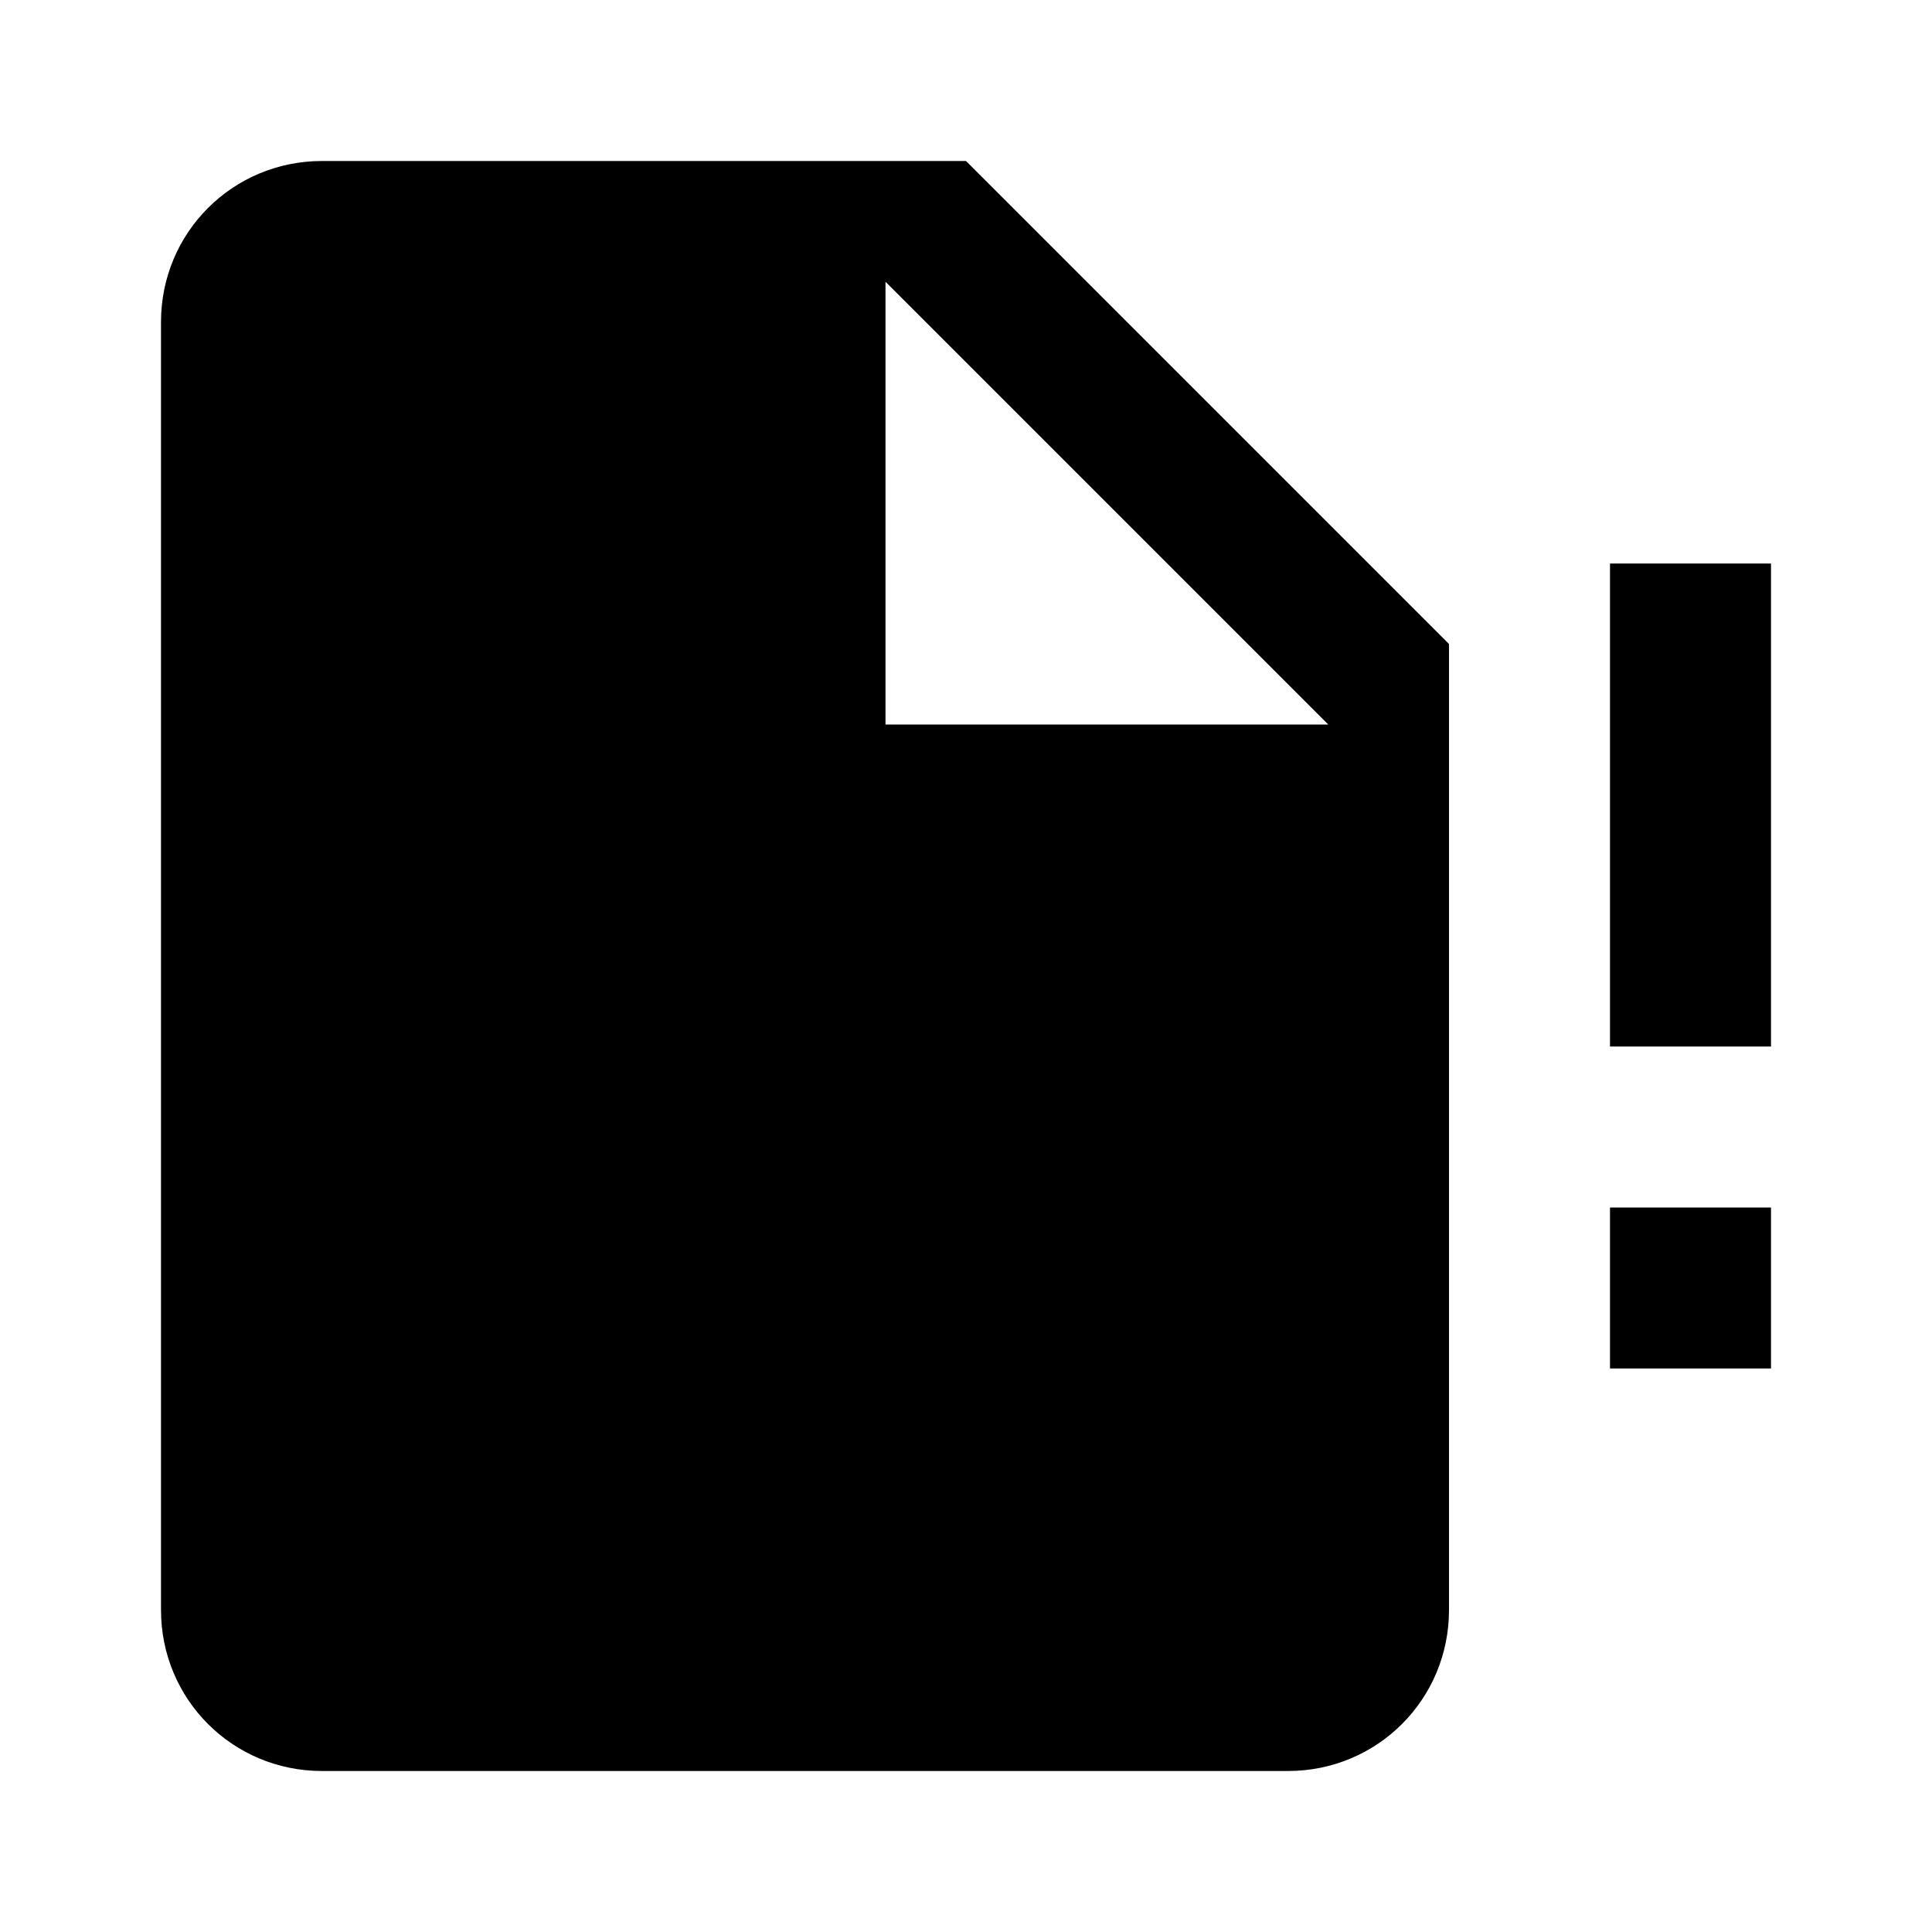
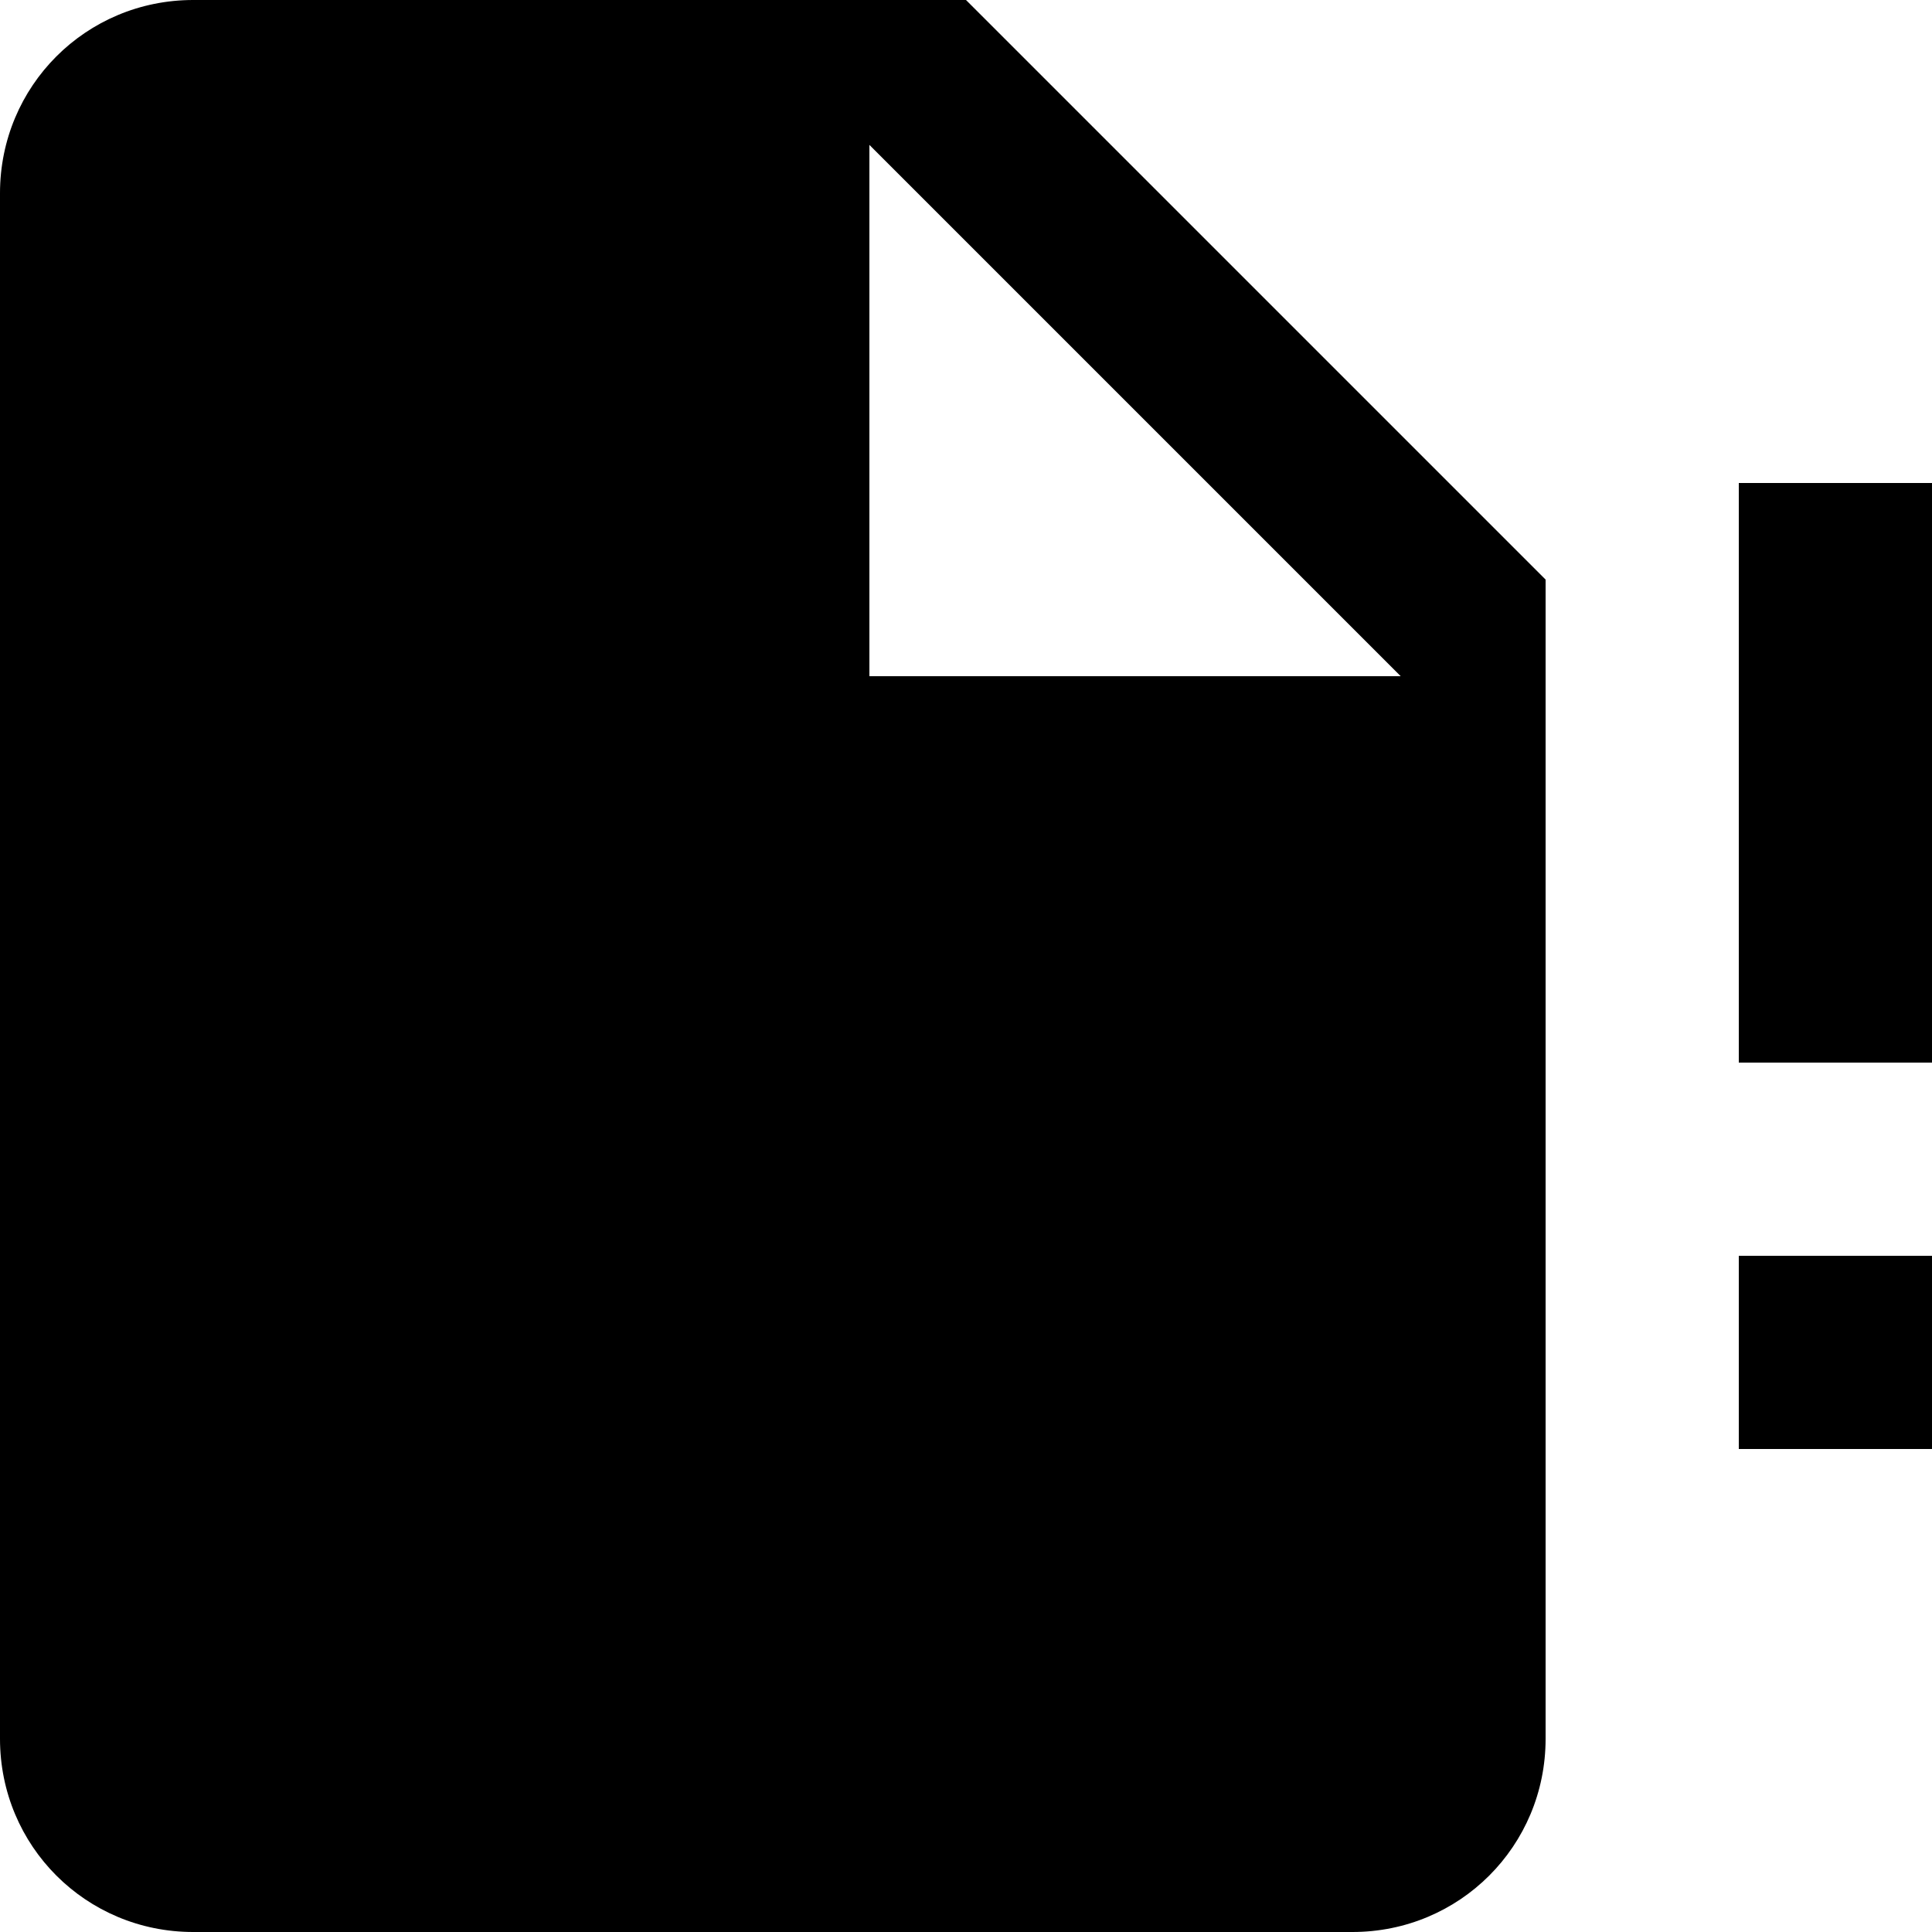
- <svg xmlns="http://www.w3.org/2000/svg" id="mdi-file-alert" viewBox="0 0 24 24">
+ <svg xmlns="http://www.w3.org/2000/svg" id="mdi-file-alert" viewBox="2 2 20 20">
  <path d="M20 17H22V15H20V17M20 7V13H22V7M4 2C2.89 2 2 2.89 2 4V20C2 21.11 2.89 22 4 22H16C17.11 22 18 21.11 18 20V8L12 2M11 3.5L16.5 9H11Z" />
</svg>
